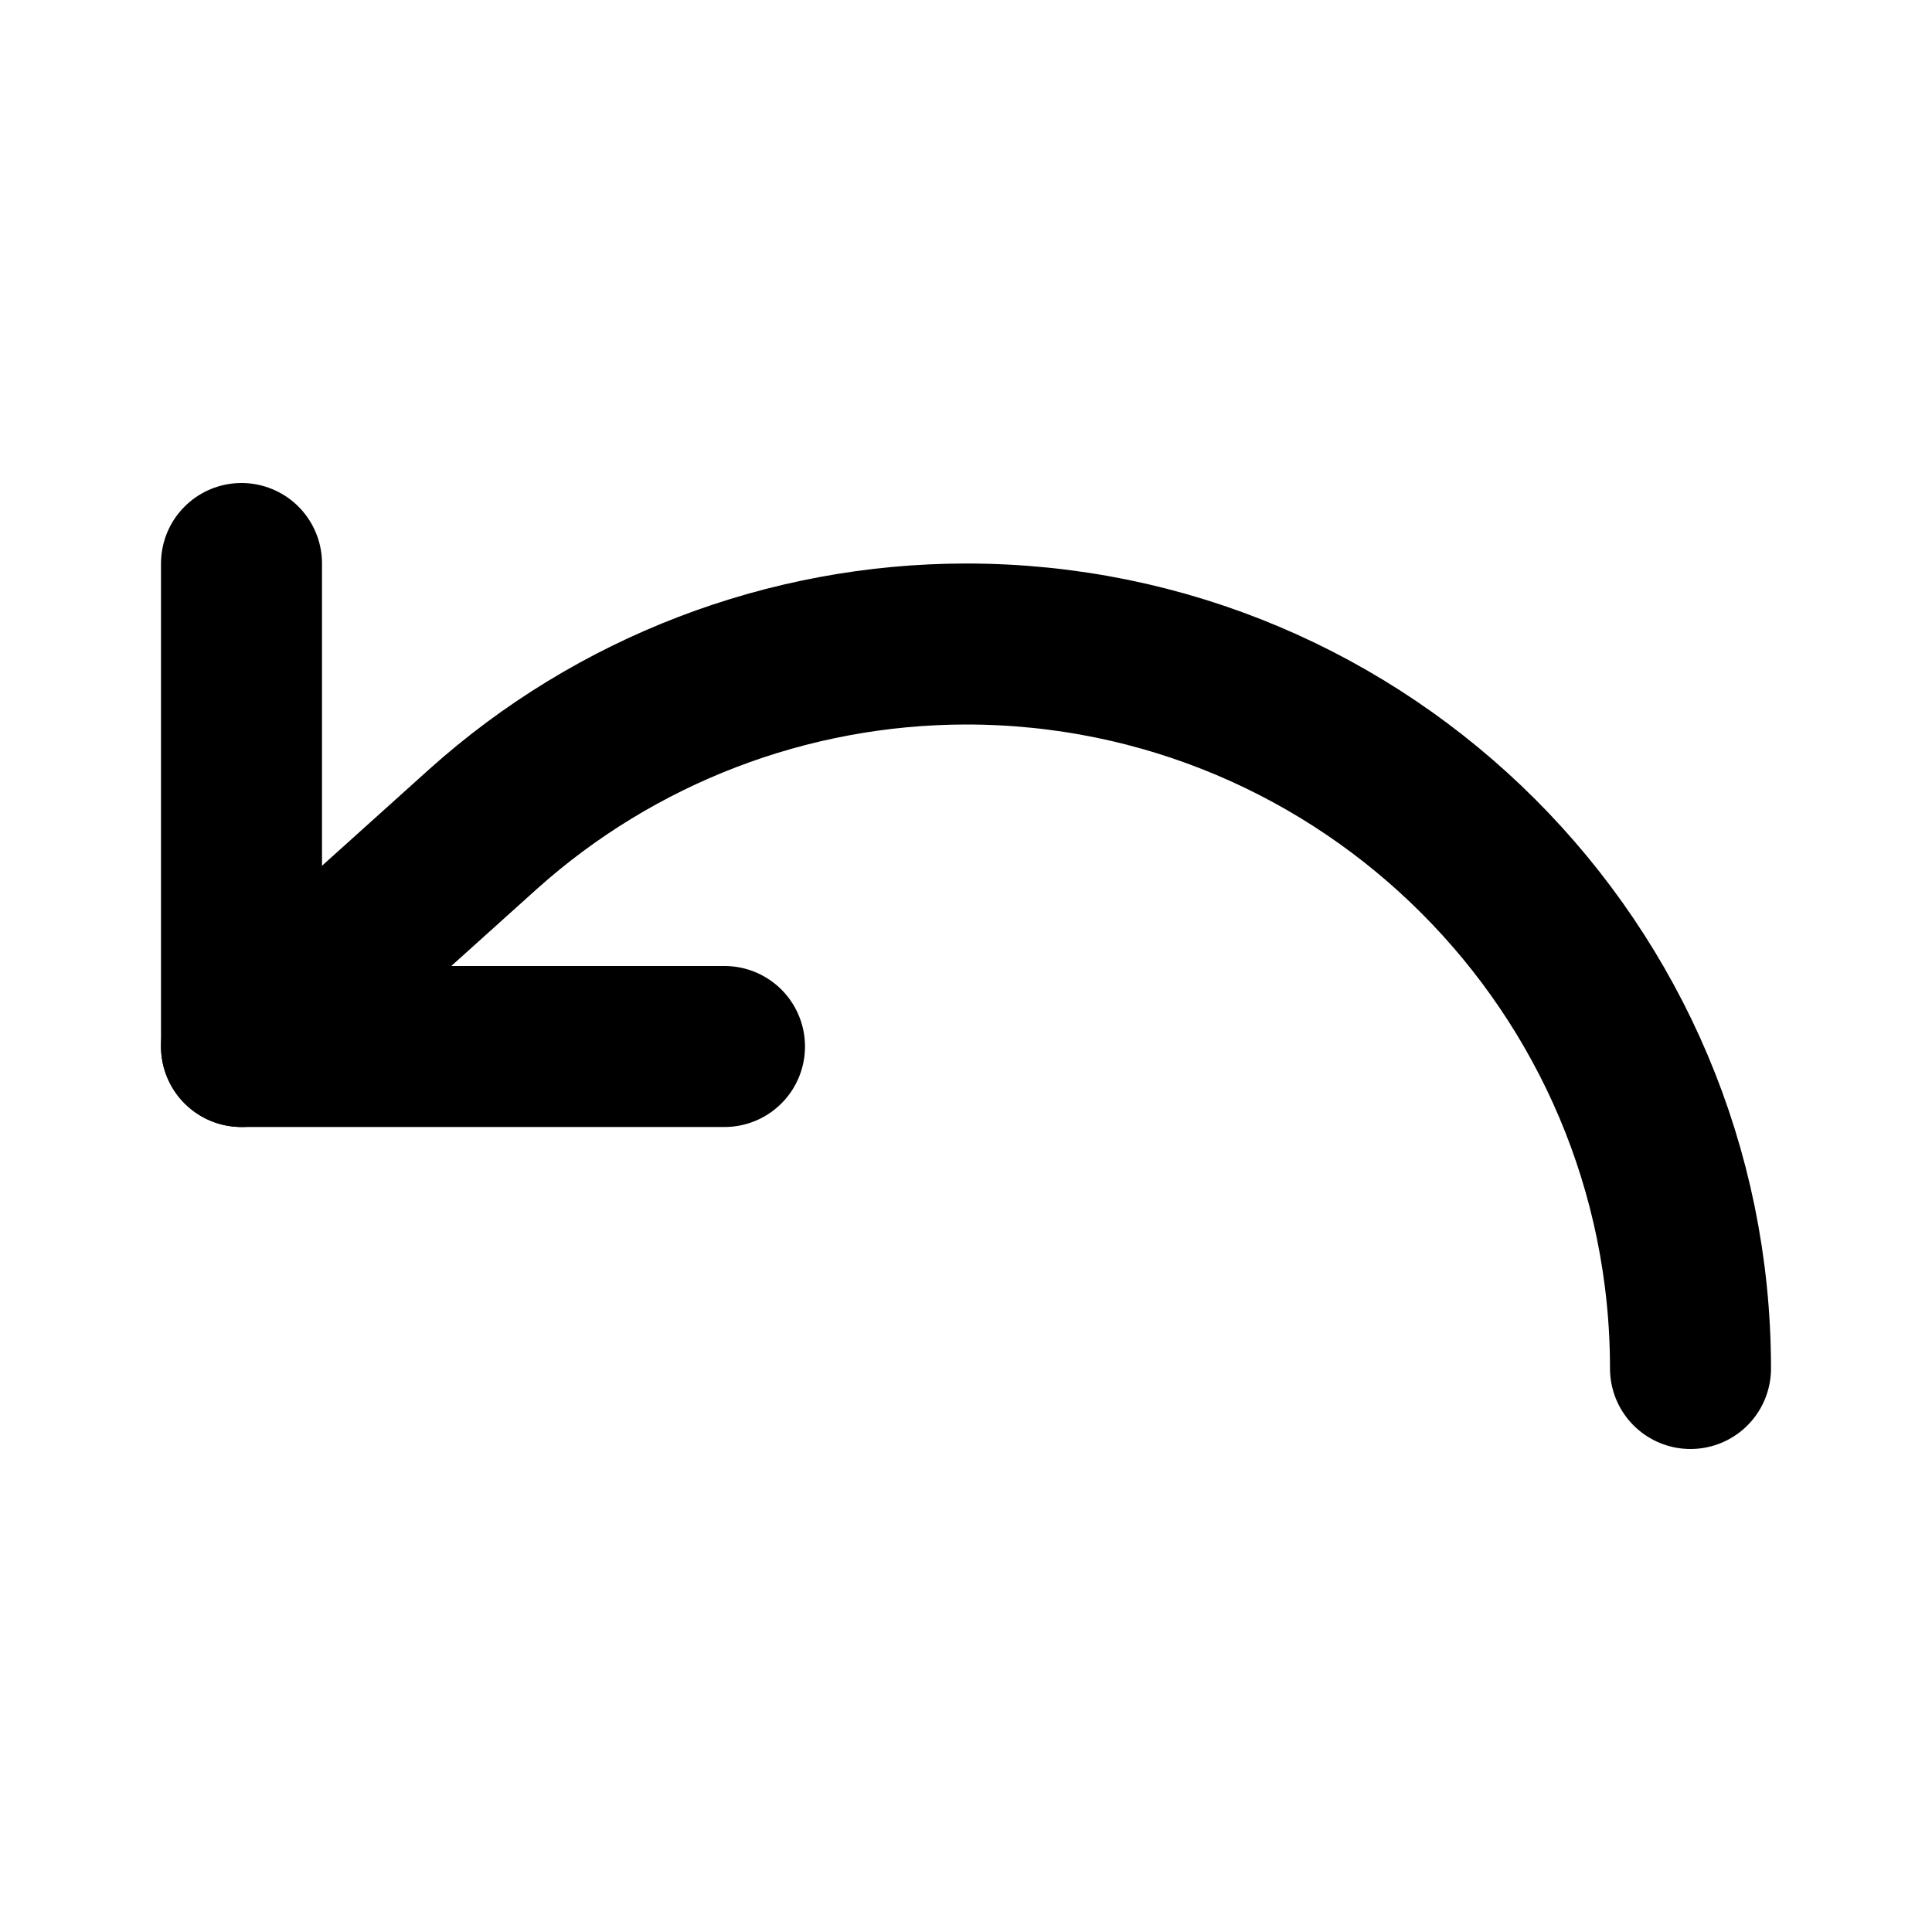
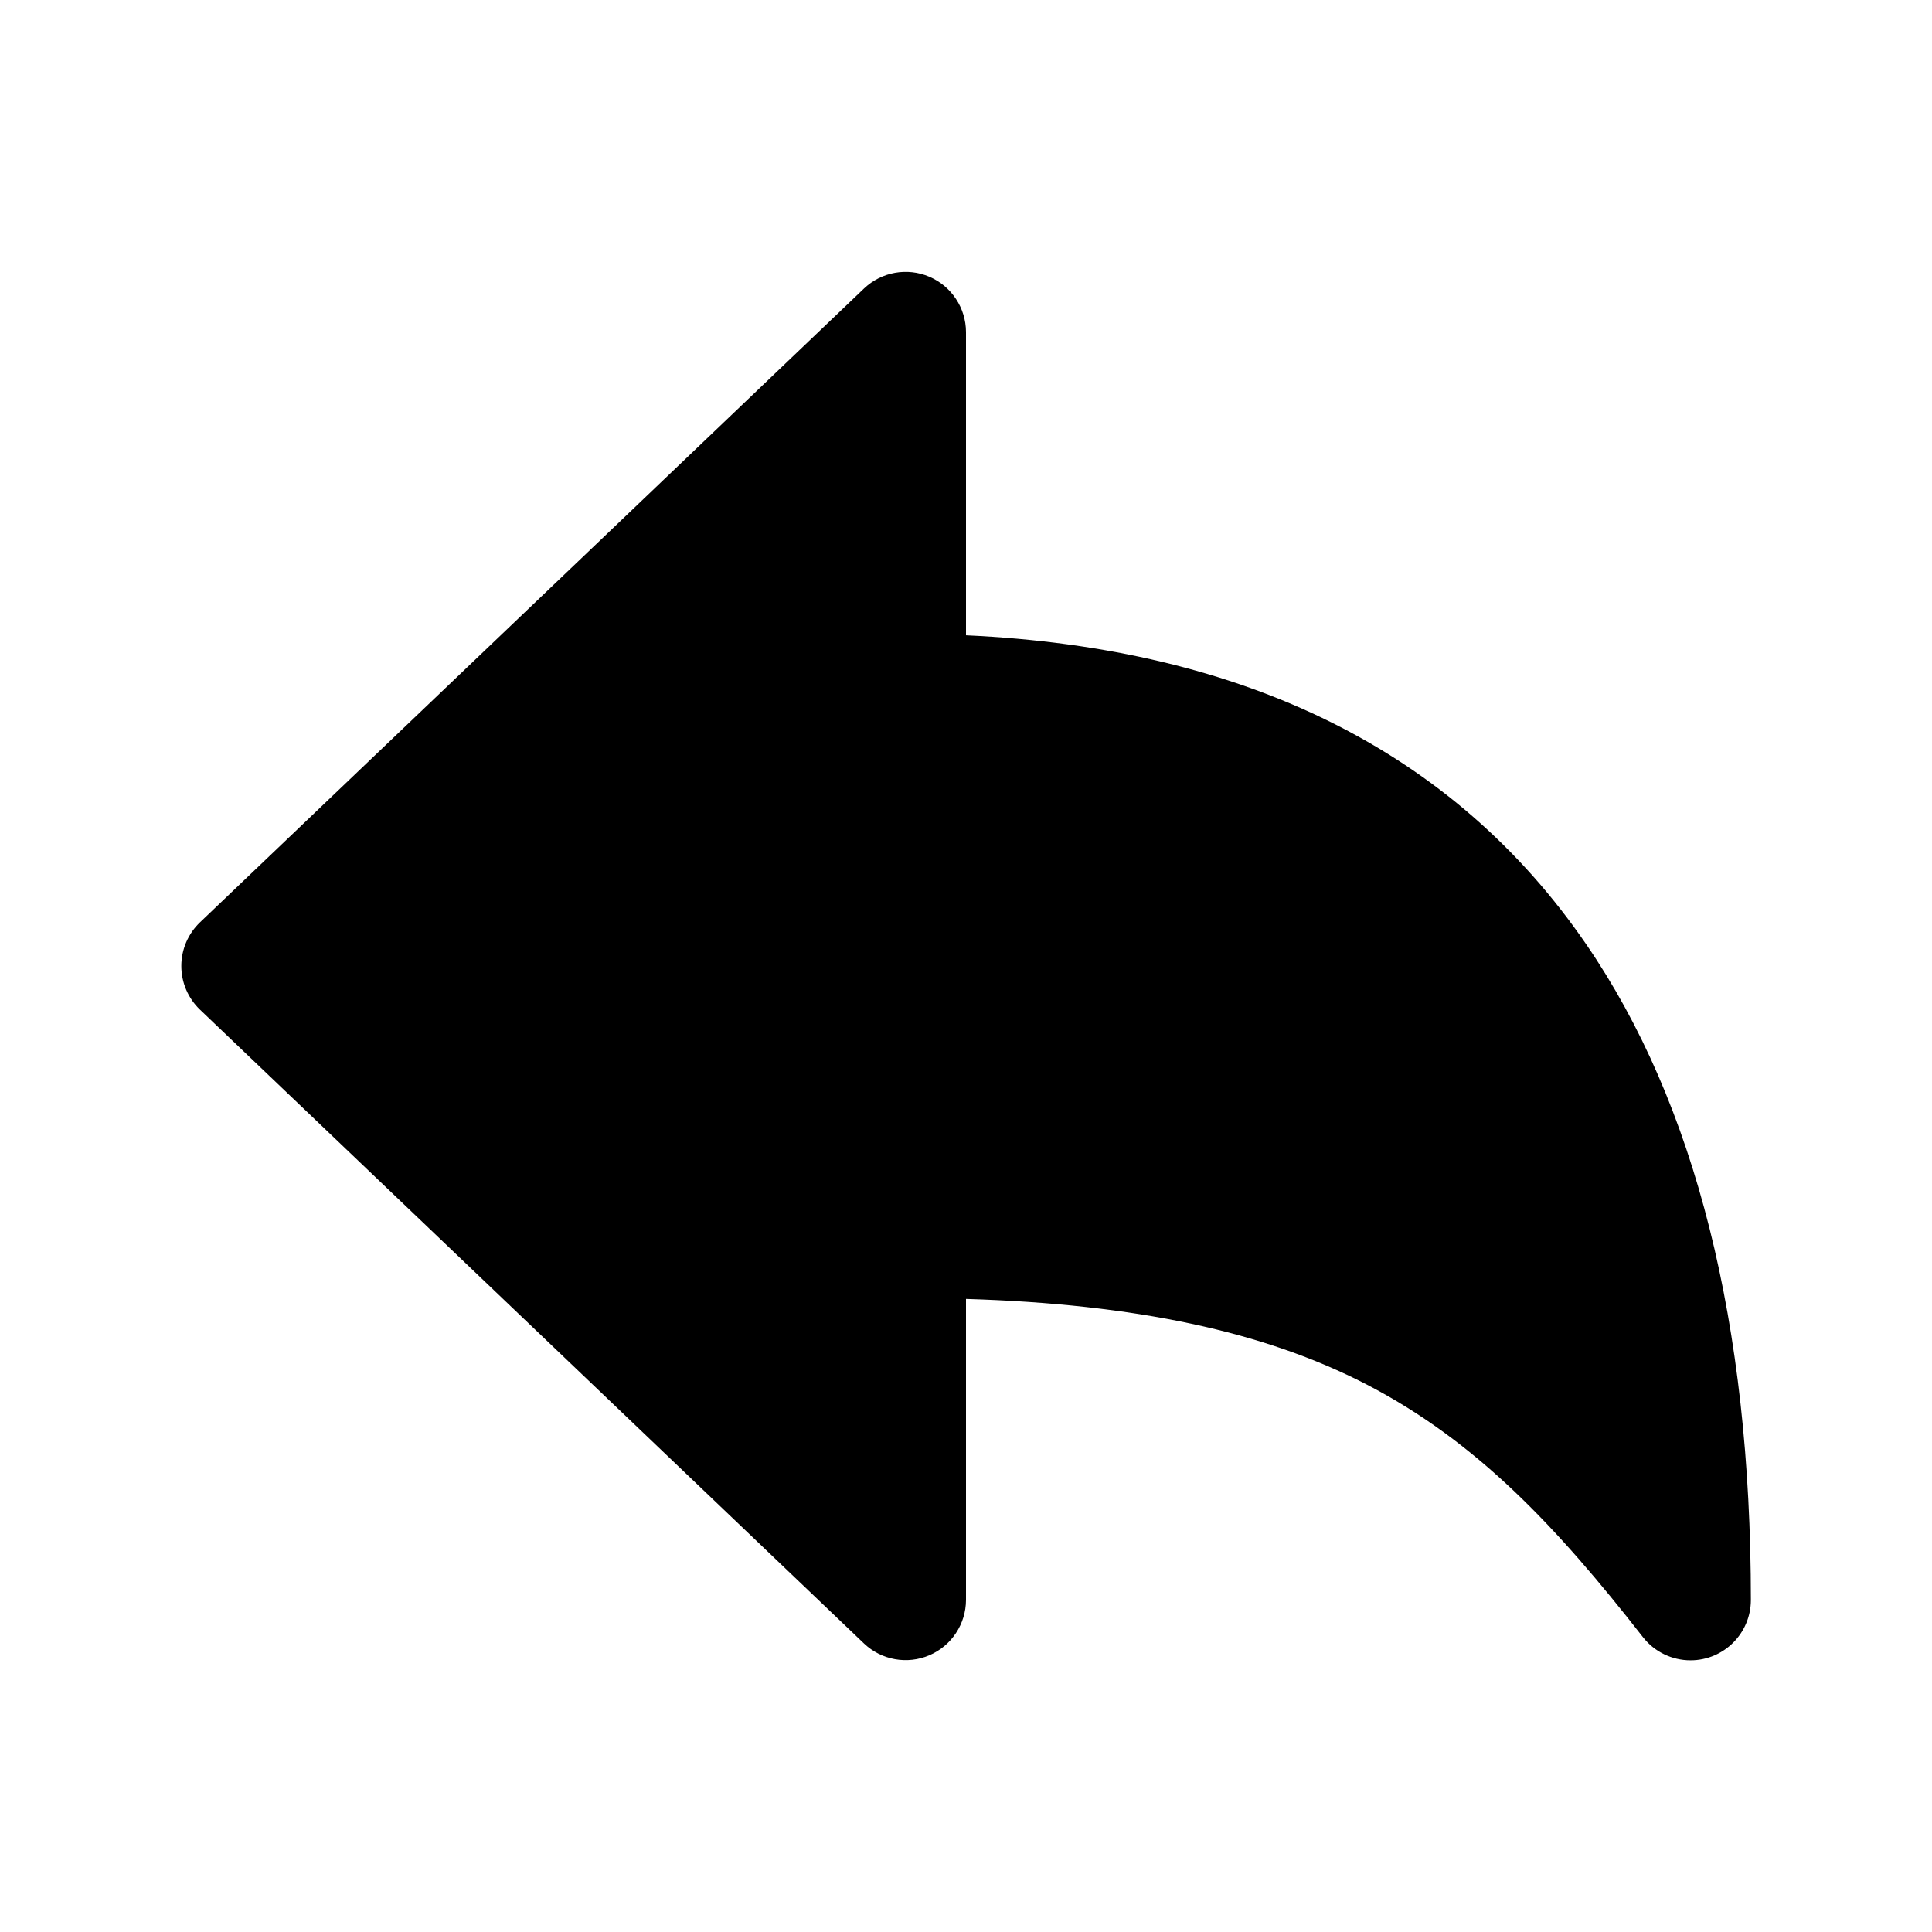
- <svg xmlns="http://www.w3.org/2000/svg" width="24" height="24" viewBox="0 0 24 24" fill="none" stroke="currentColor" stroke-width="2" stroke-linecap="round" stroke-linejoin="round">
-   <path d="M3 7v6h6" />
-   <path d="M21 17a9 9 0 00-9-9 9 9 0 00-6 2.3L3 13" />
+ <svg xmlns="http://www.w3.org/2000/svg" width="512px" height="512px" viewBox="0 0 512 512">
+   <path d="M448,440a16,16,0,0,1-12.61-6.15c-22.86-29.27-44.07-51.86-73.32-67C335,352.88,301,345.59,256,344.23V424A16,16,0,0,1,229,435.57l-176-168a16,16,0,0,1,0-23.14l176-168A16,16,0,0,1,256,88v80.36c74.14,3.41,129.38,30.91,164.35,81.87C449.32,292.44,464,350.9,464,424a16,16,0,0,1-16,16Z" />
</svg>
